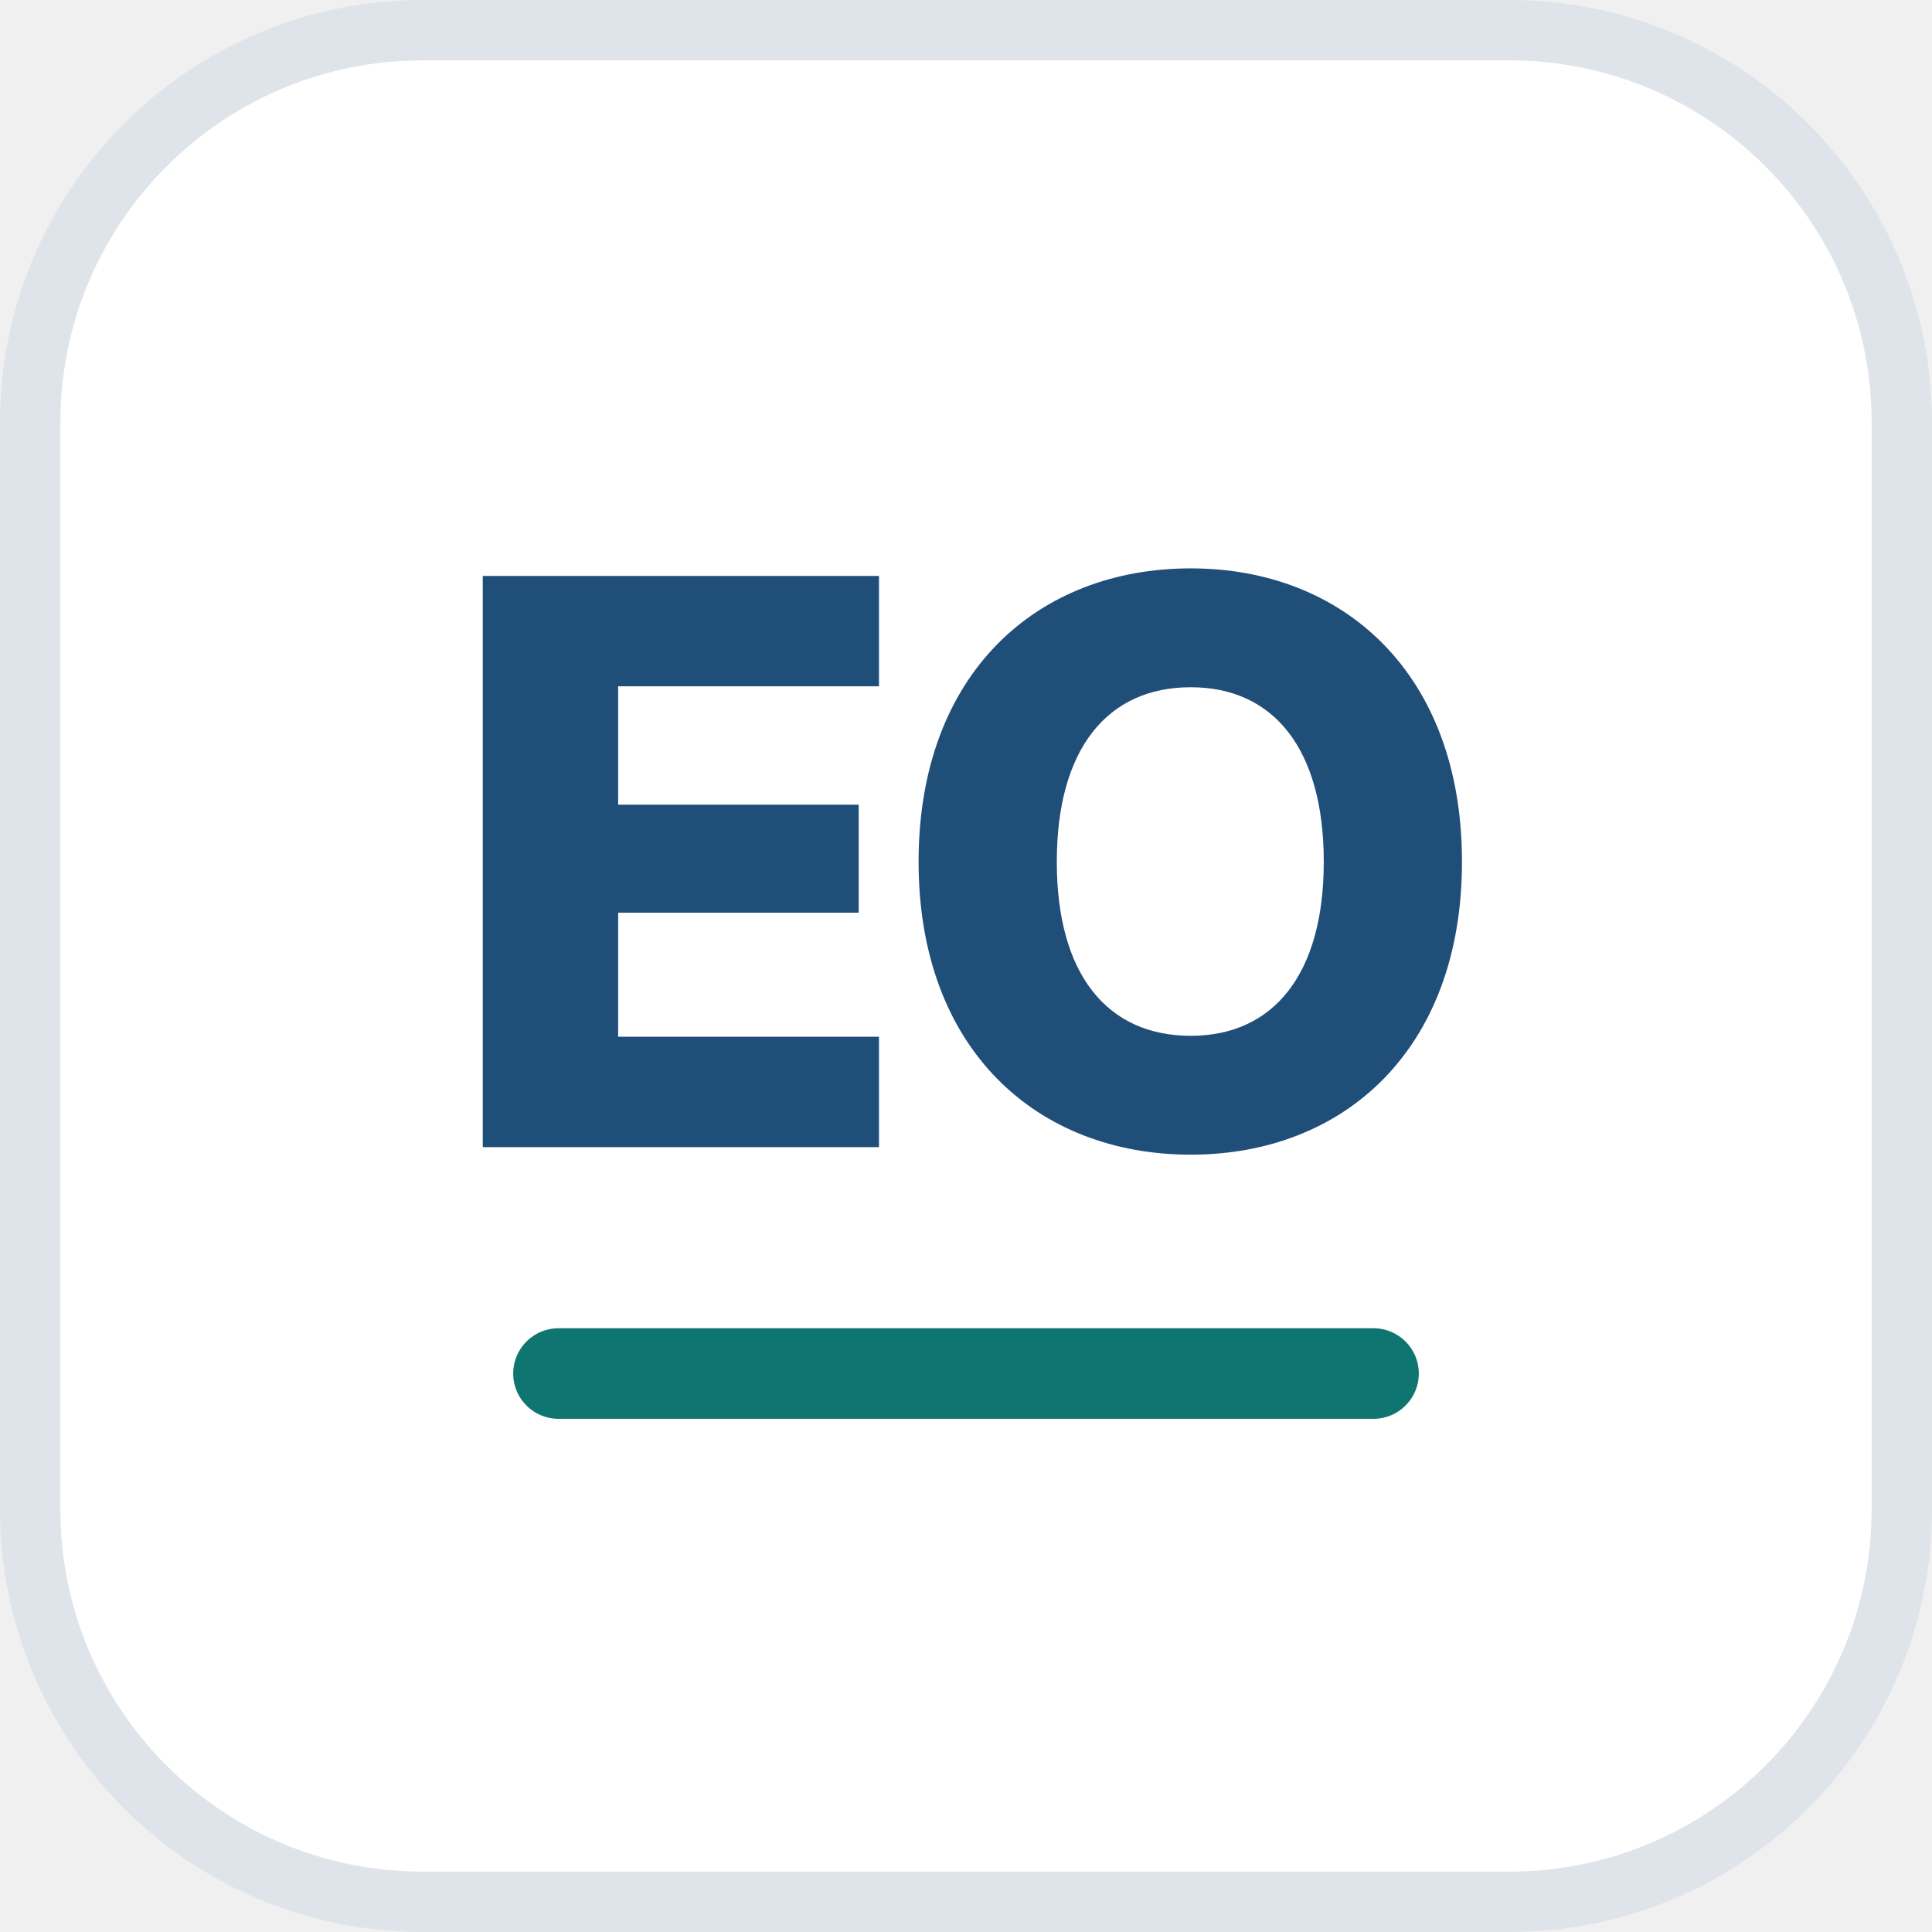
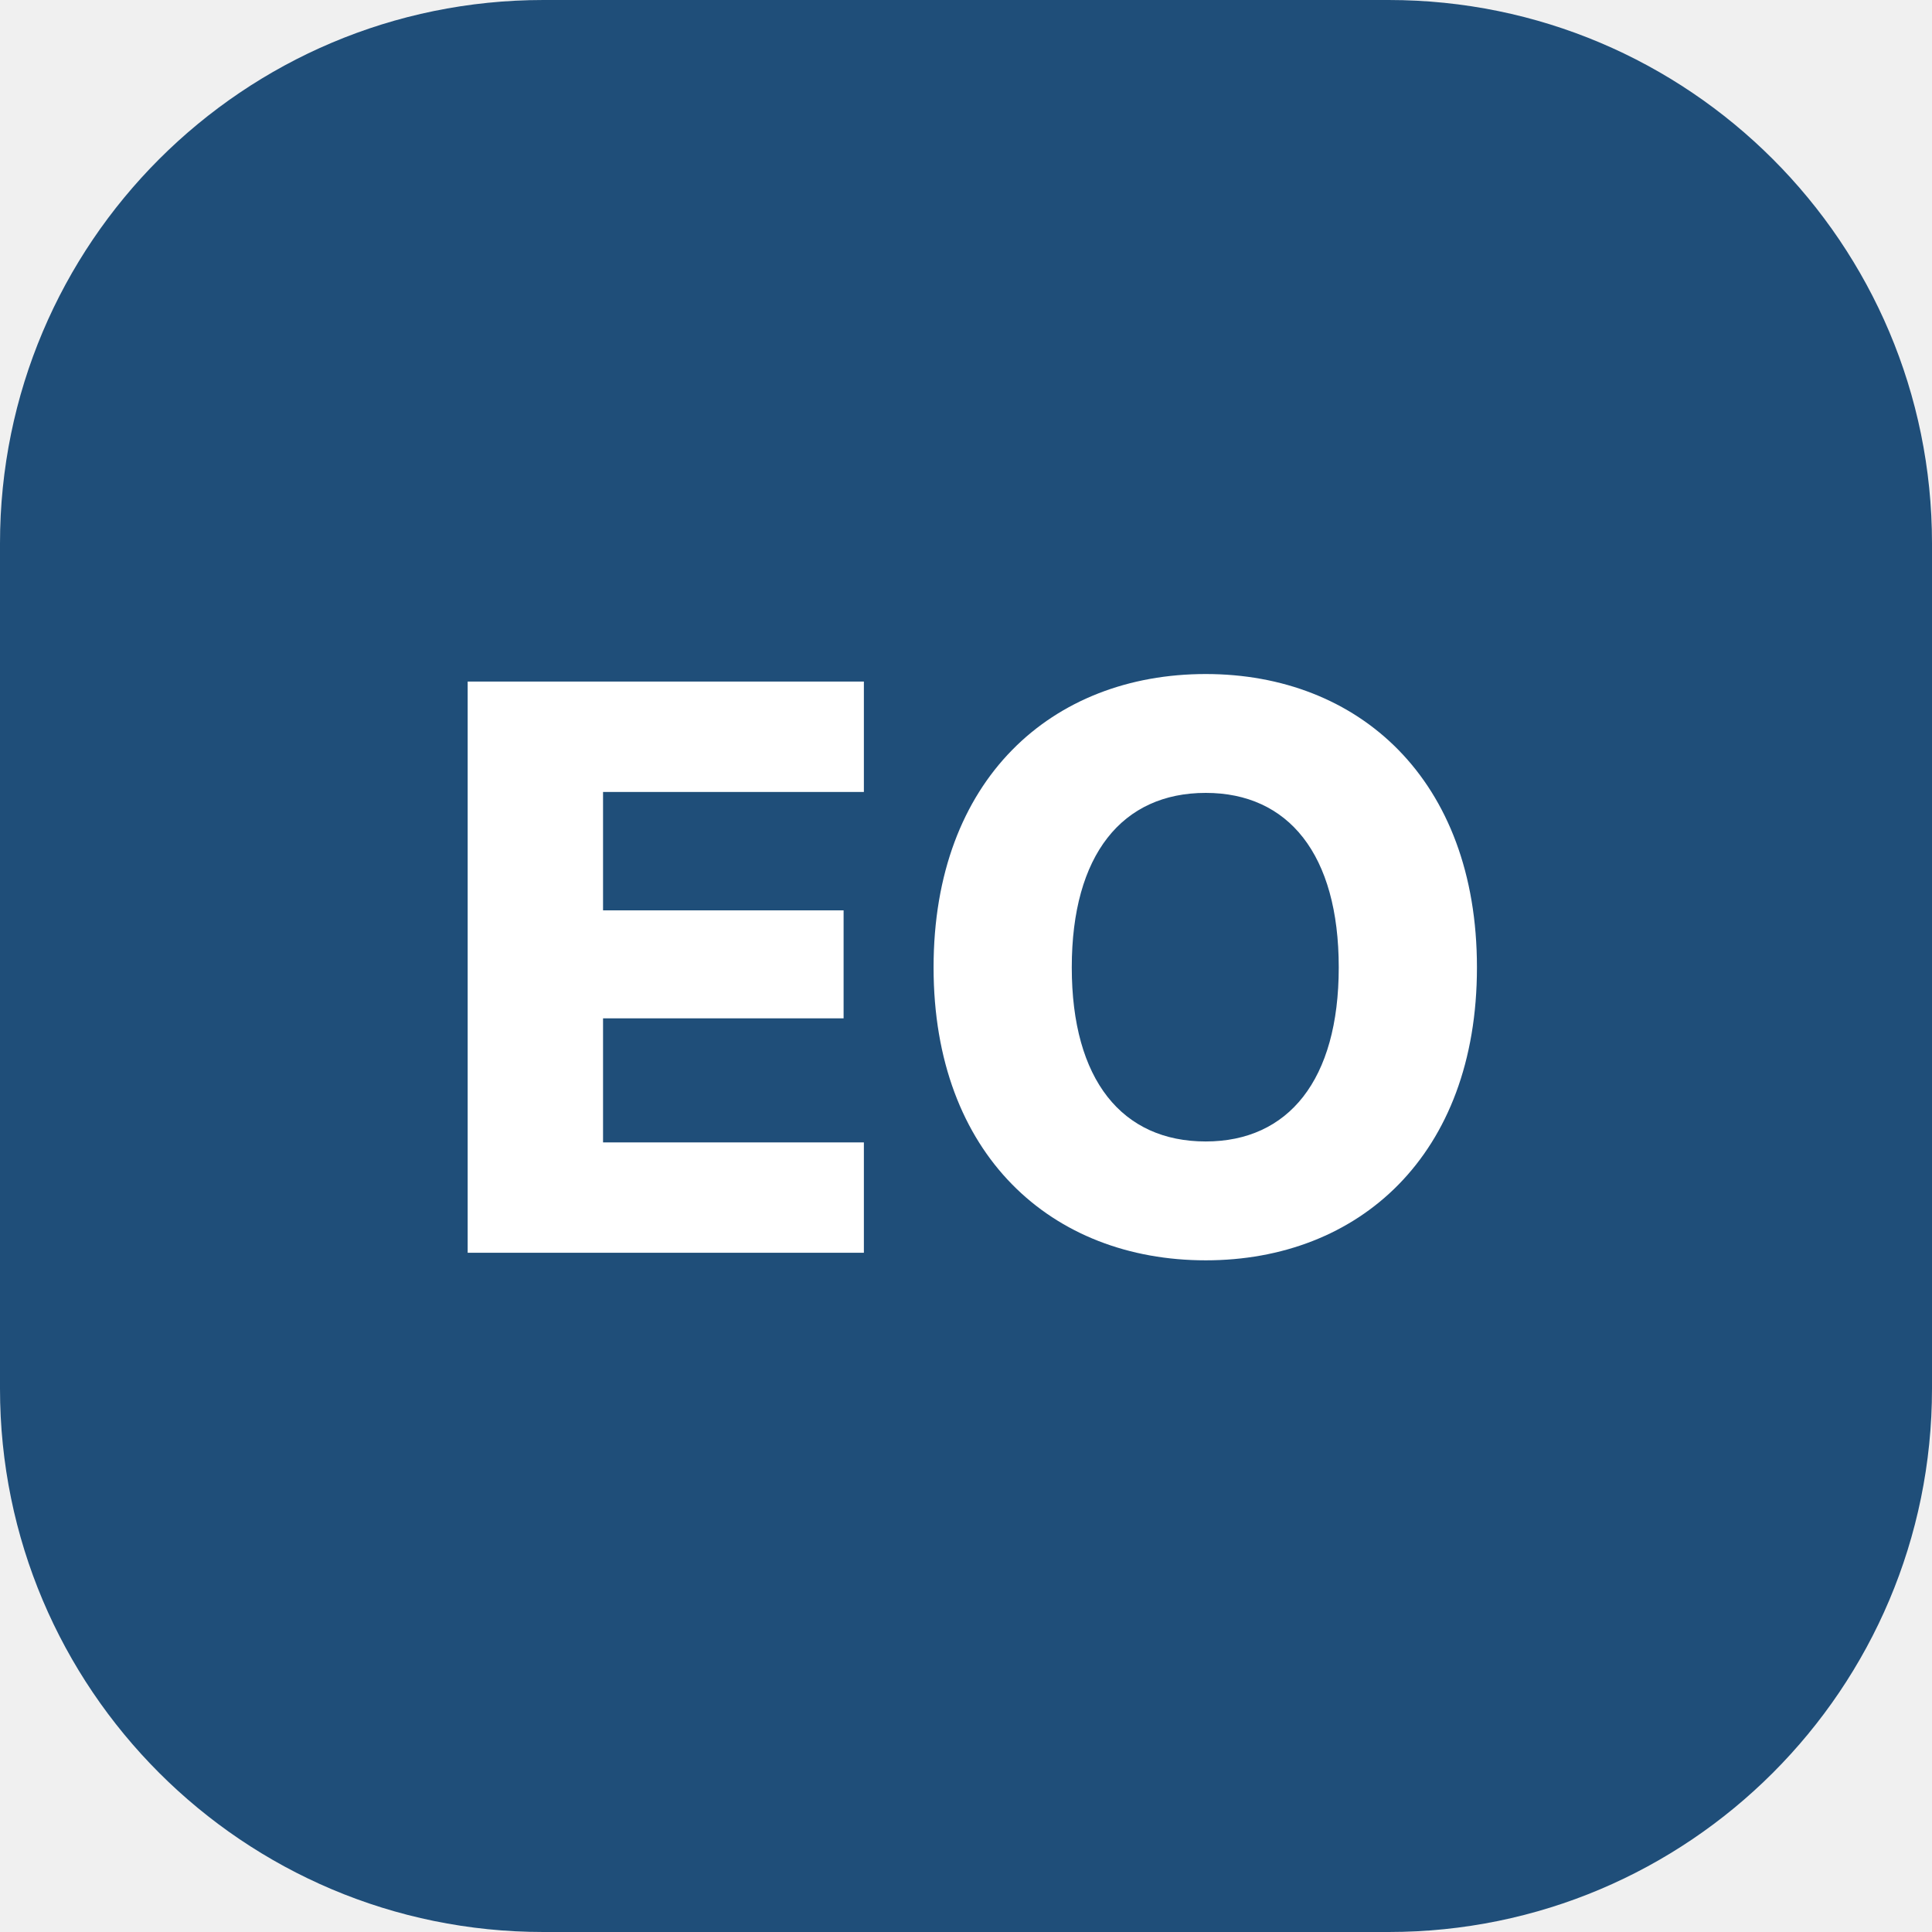
<svg xmlns="http://www.w3.org/2000/svg" viewBox="0 0 64 64">
-   <rect x="1" y="1" width="62" height="62" rx="13" fill="#fff" stroke="#dfe4ea" stroke-width="2" />
-   <text x="32" y="38" text-anchor="middle" font-family="Inter,Helvetica,Arial,sans-serif" font-weight="800" font-size="26" letter-spacing="-1" fill="#1F4E79">EO</text>
-   <rect x="17" y="44" width="30" height="3" rx="1.5" fill="#0E7571" />
+   <rect width="64" height="64" rx="18" fill="#1F4E79" />
+   <text x="32" y="41.5" text-anchor="middle" font-family="Inter,Helvetica,Arial,sans-serif" font-weight="800" font-size="26" fill="#fff">EO</text>
</svg>
